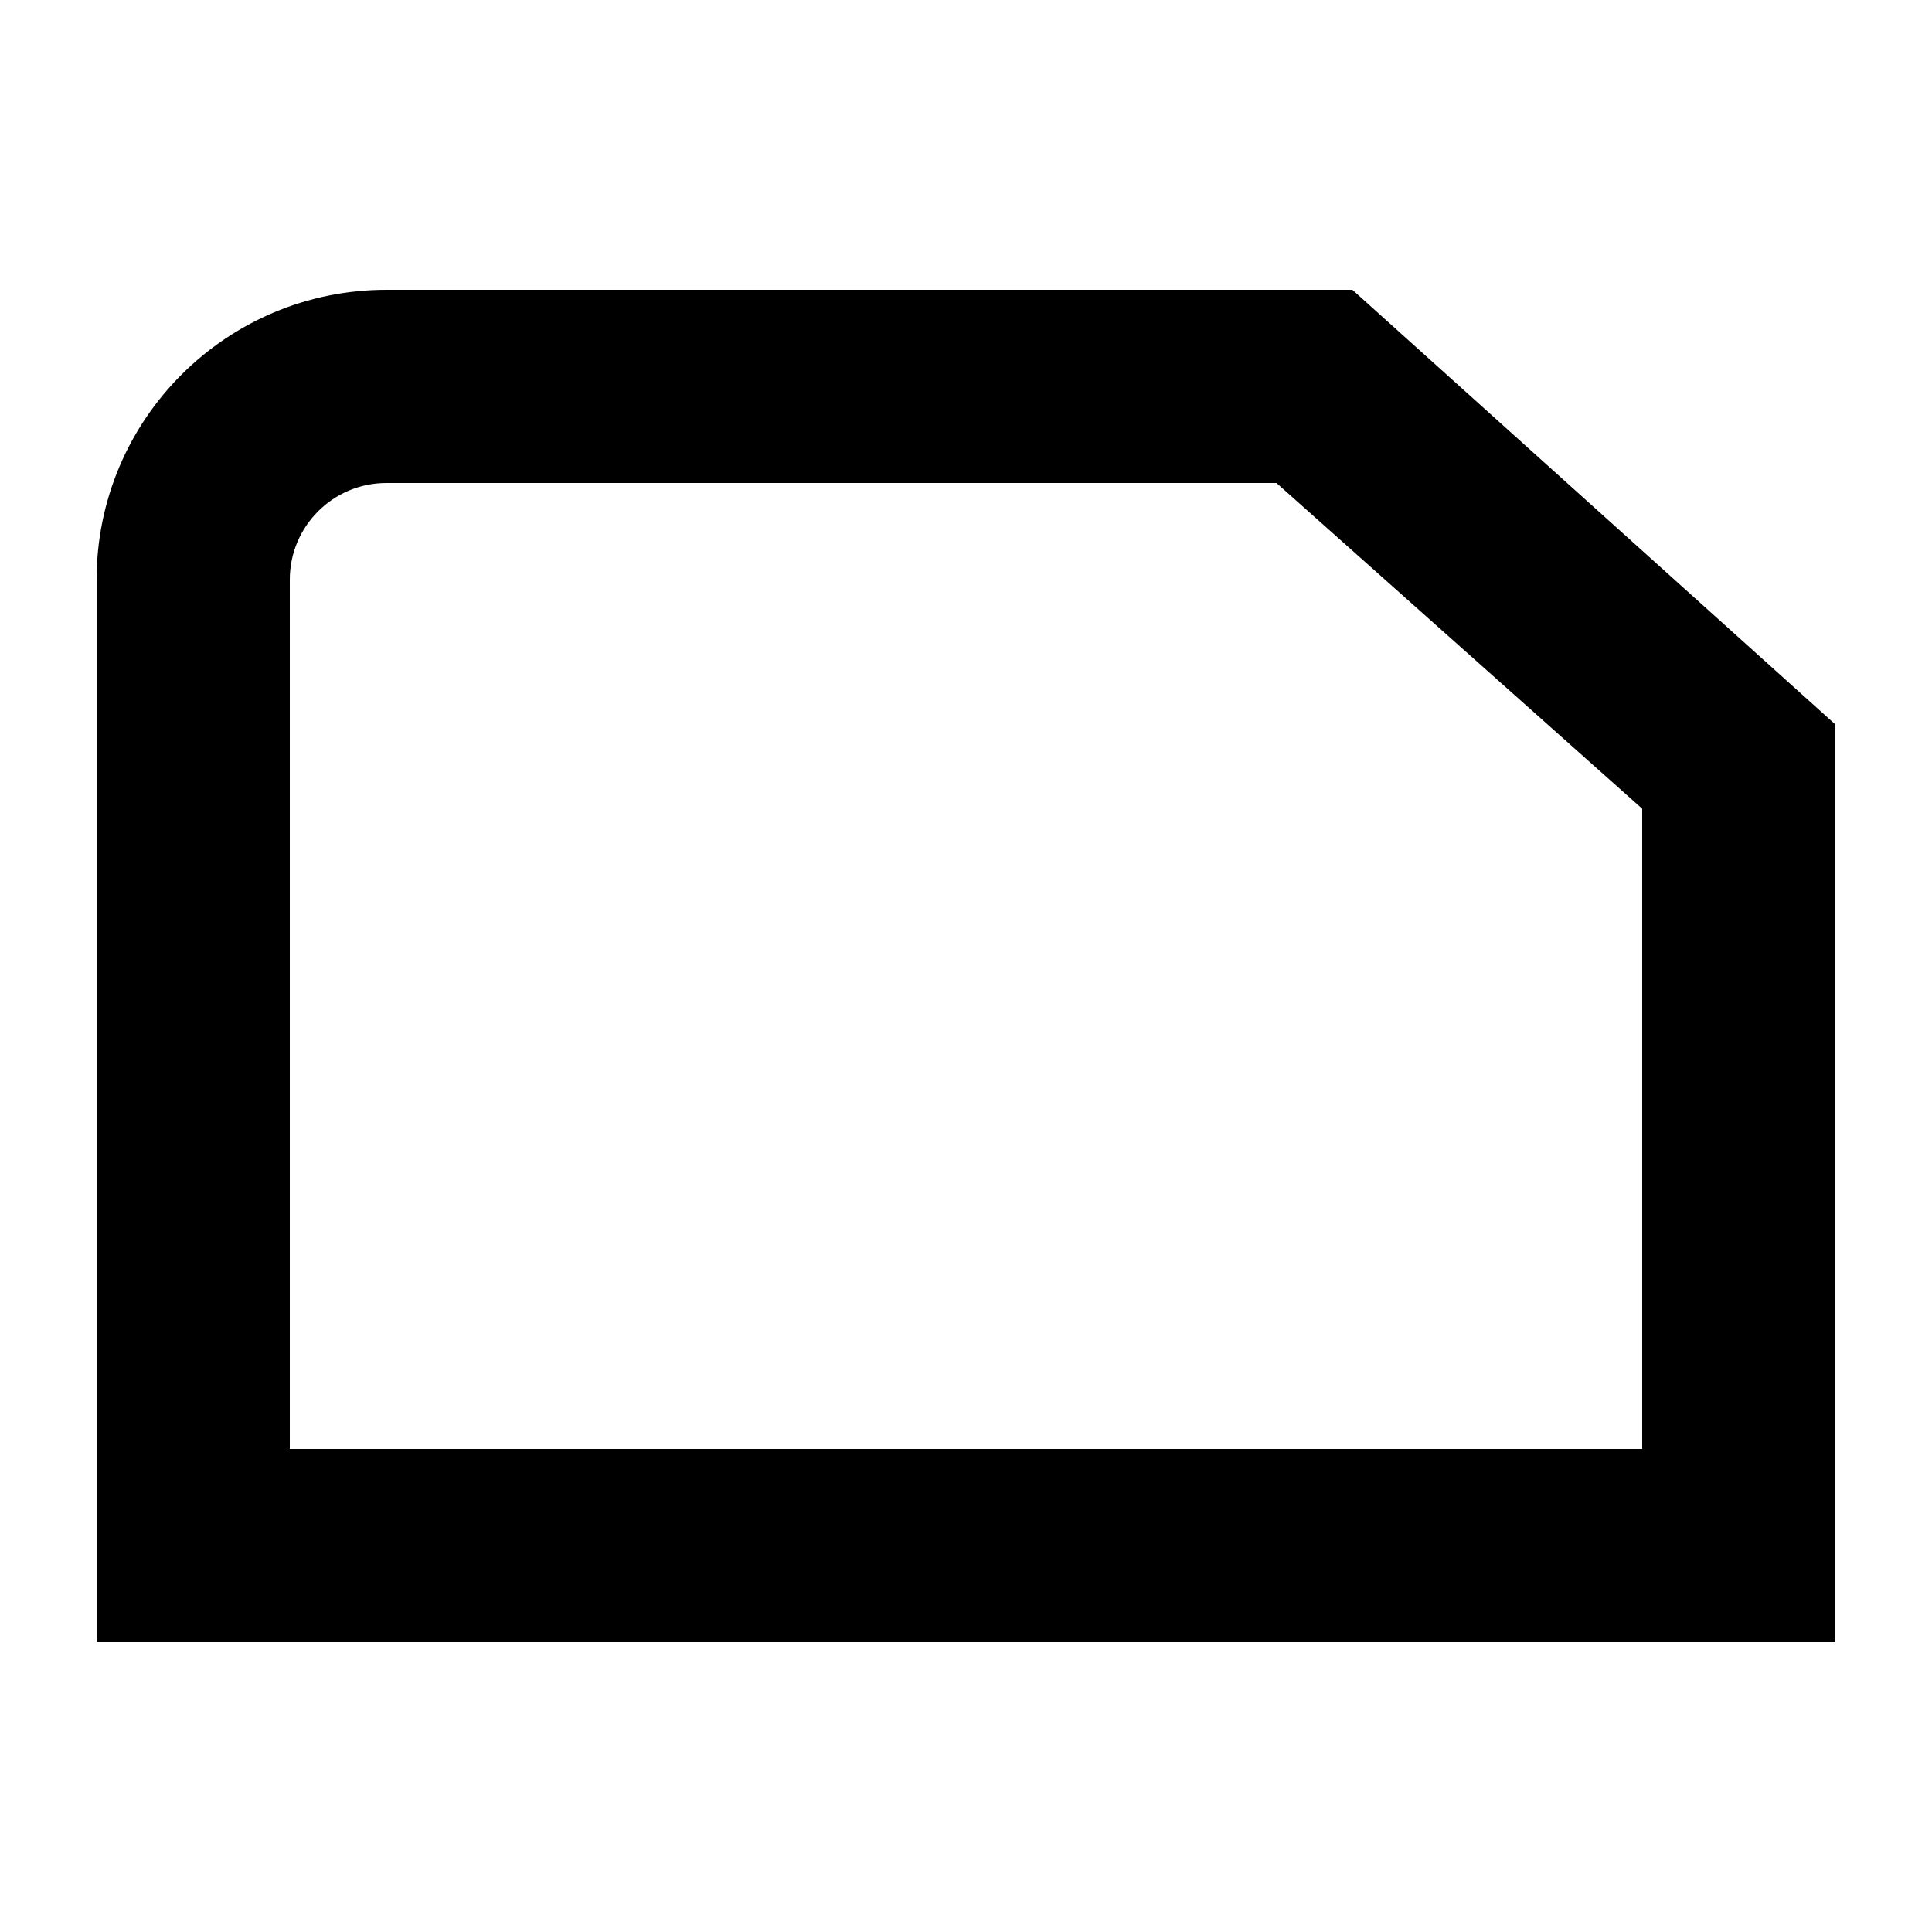
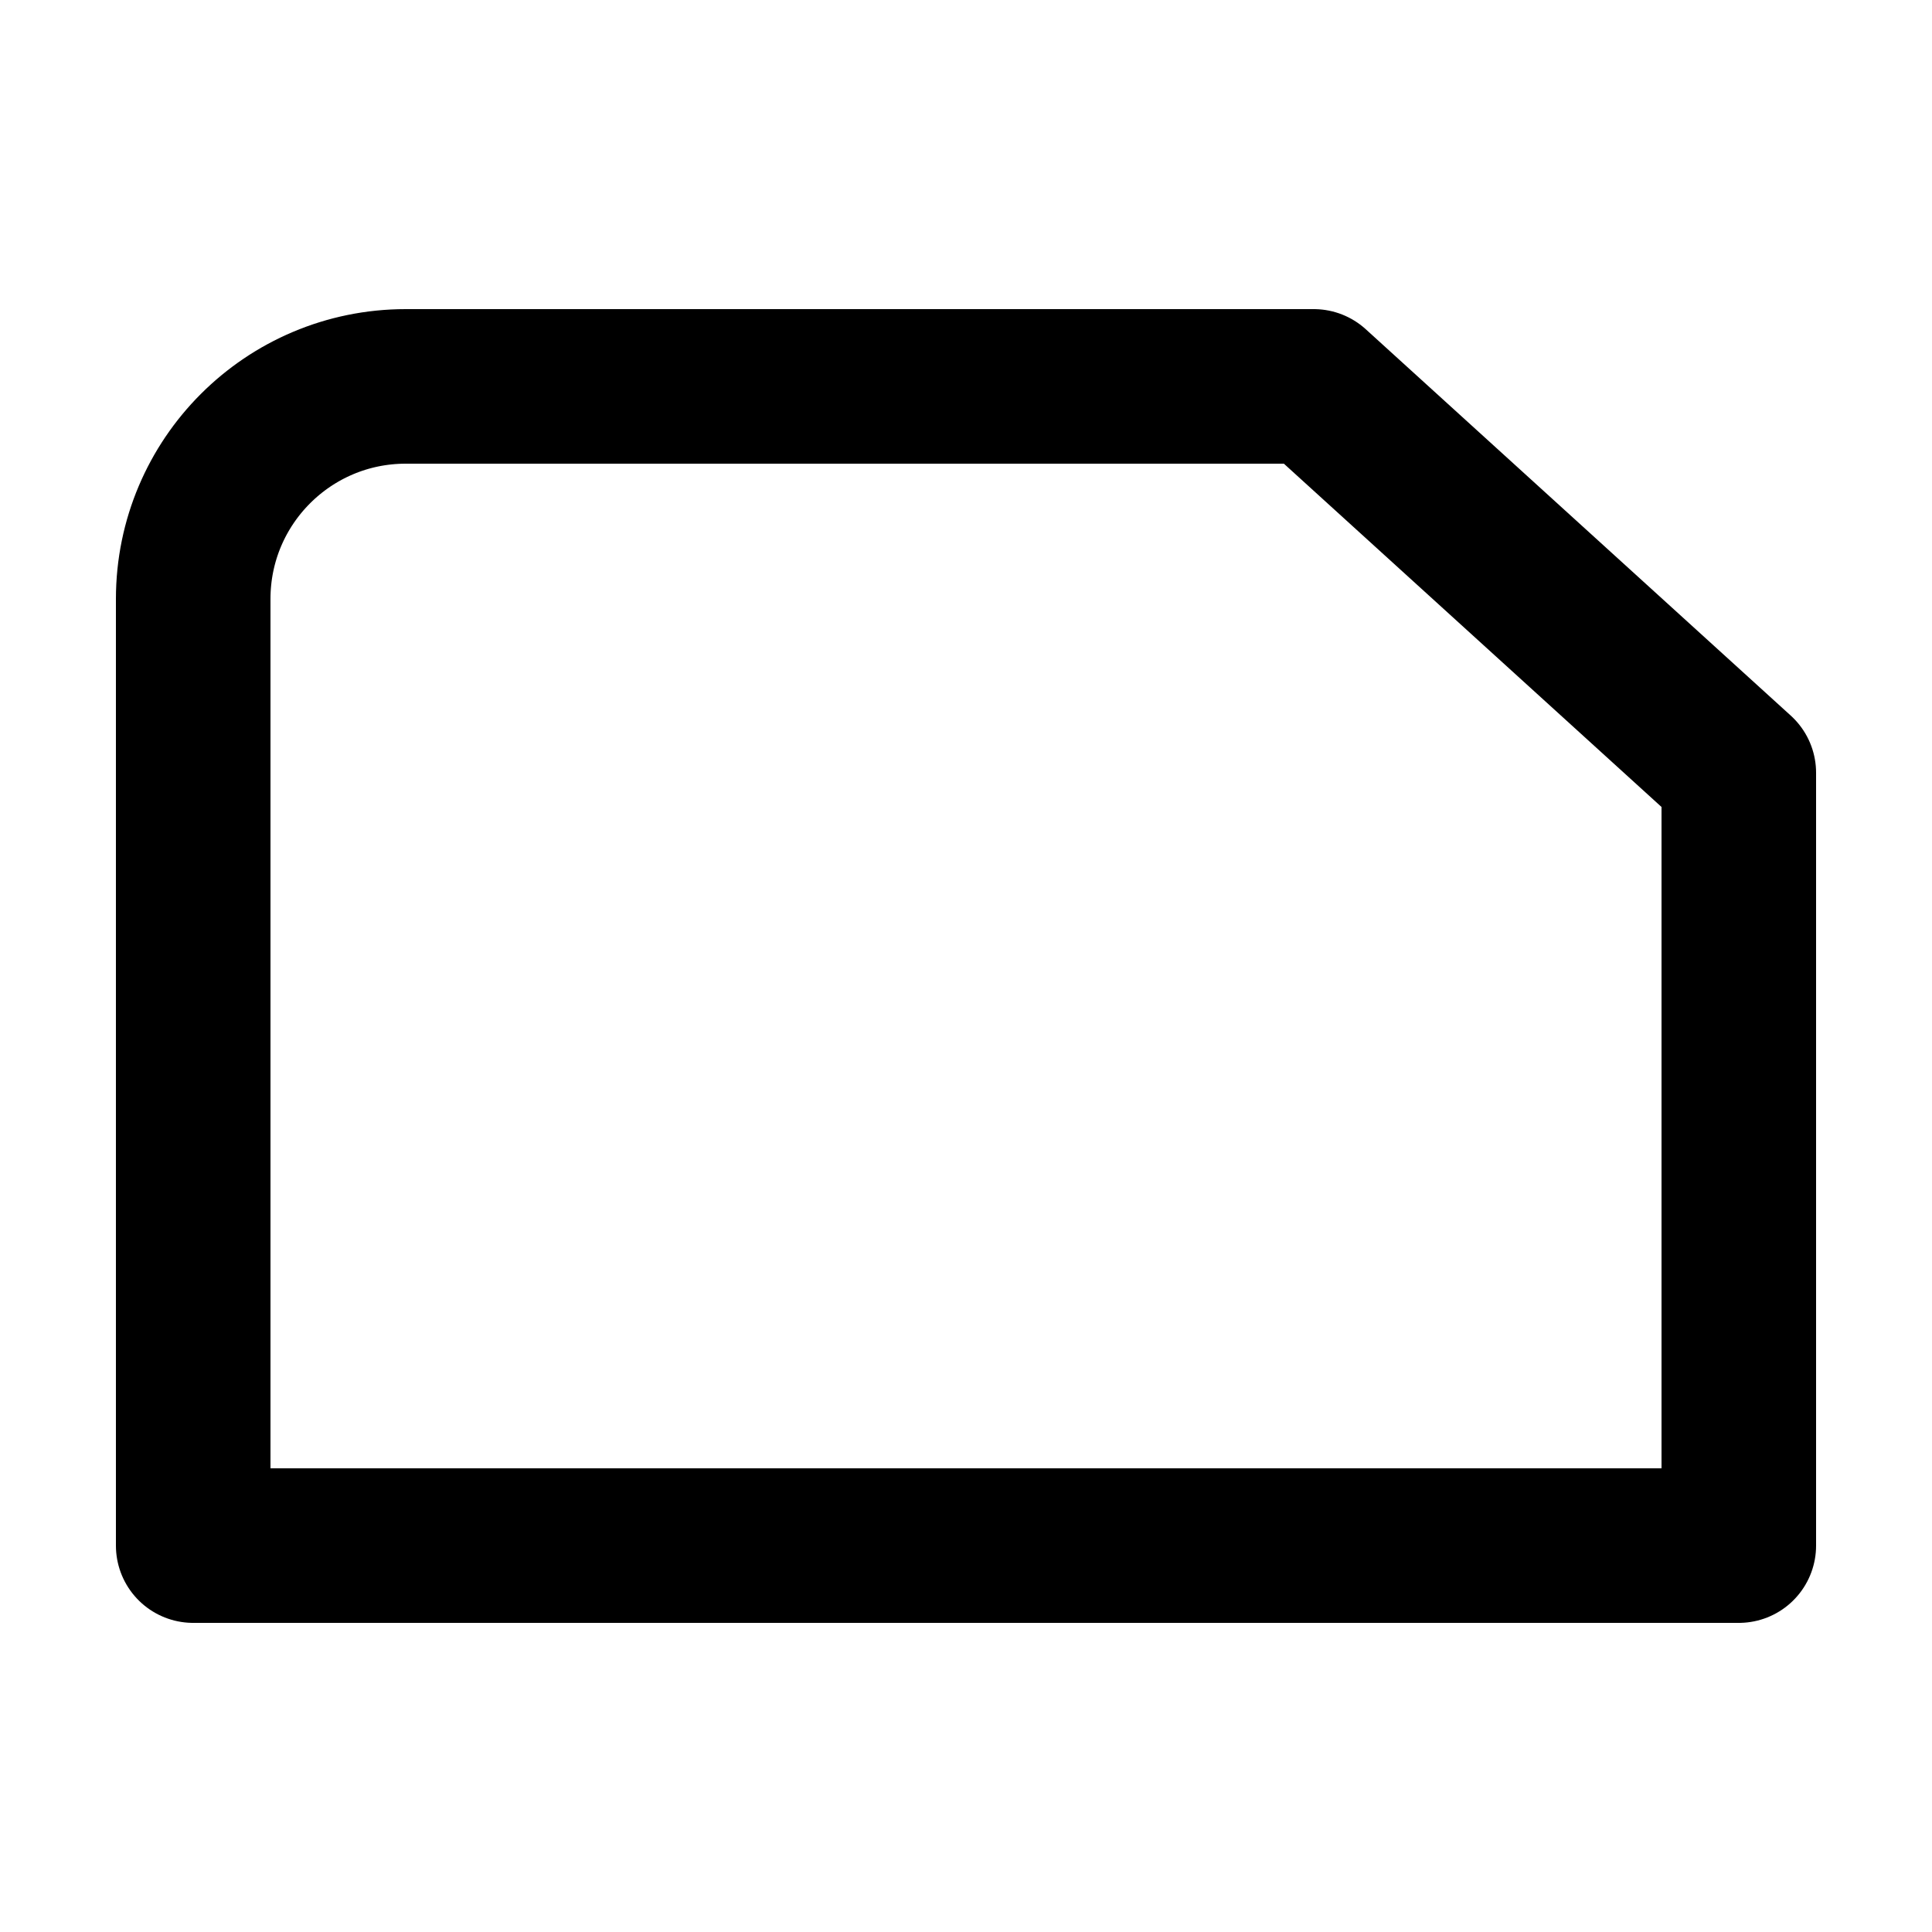
<svg xmlns="http://www.w3.org/2000/svg" width="20" height="20" viewBox="0 0 20 20" fill="none">
-   <path d="M19 7.5V17H1V6C1 4.343 2.343 3 4 3H14L19 7.5ZM3 15H17V8.372L13.214 5H4C3.448 5 3 5.448 3 6V15Z" fill="black" />
+   <path d="M2 16V6.2C2 4.985 2.985 4 4.2 4H13.6L18 8V16H2Z" stroke="black" stroke-width="1.6" stroke-linejoin="round" />
</svg>
